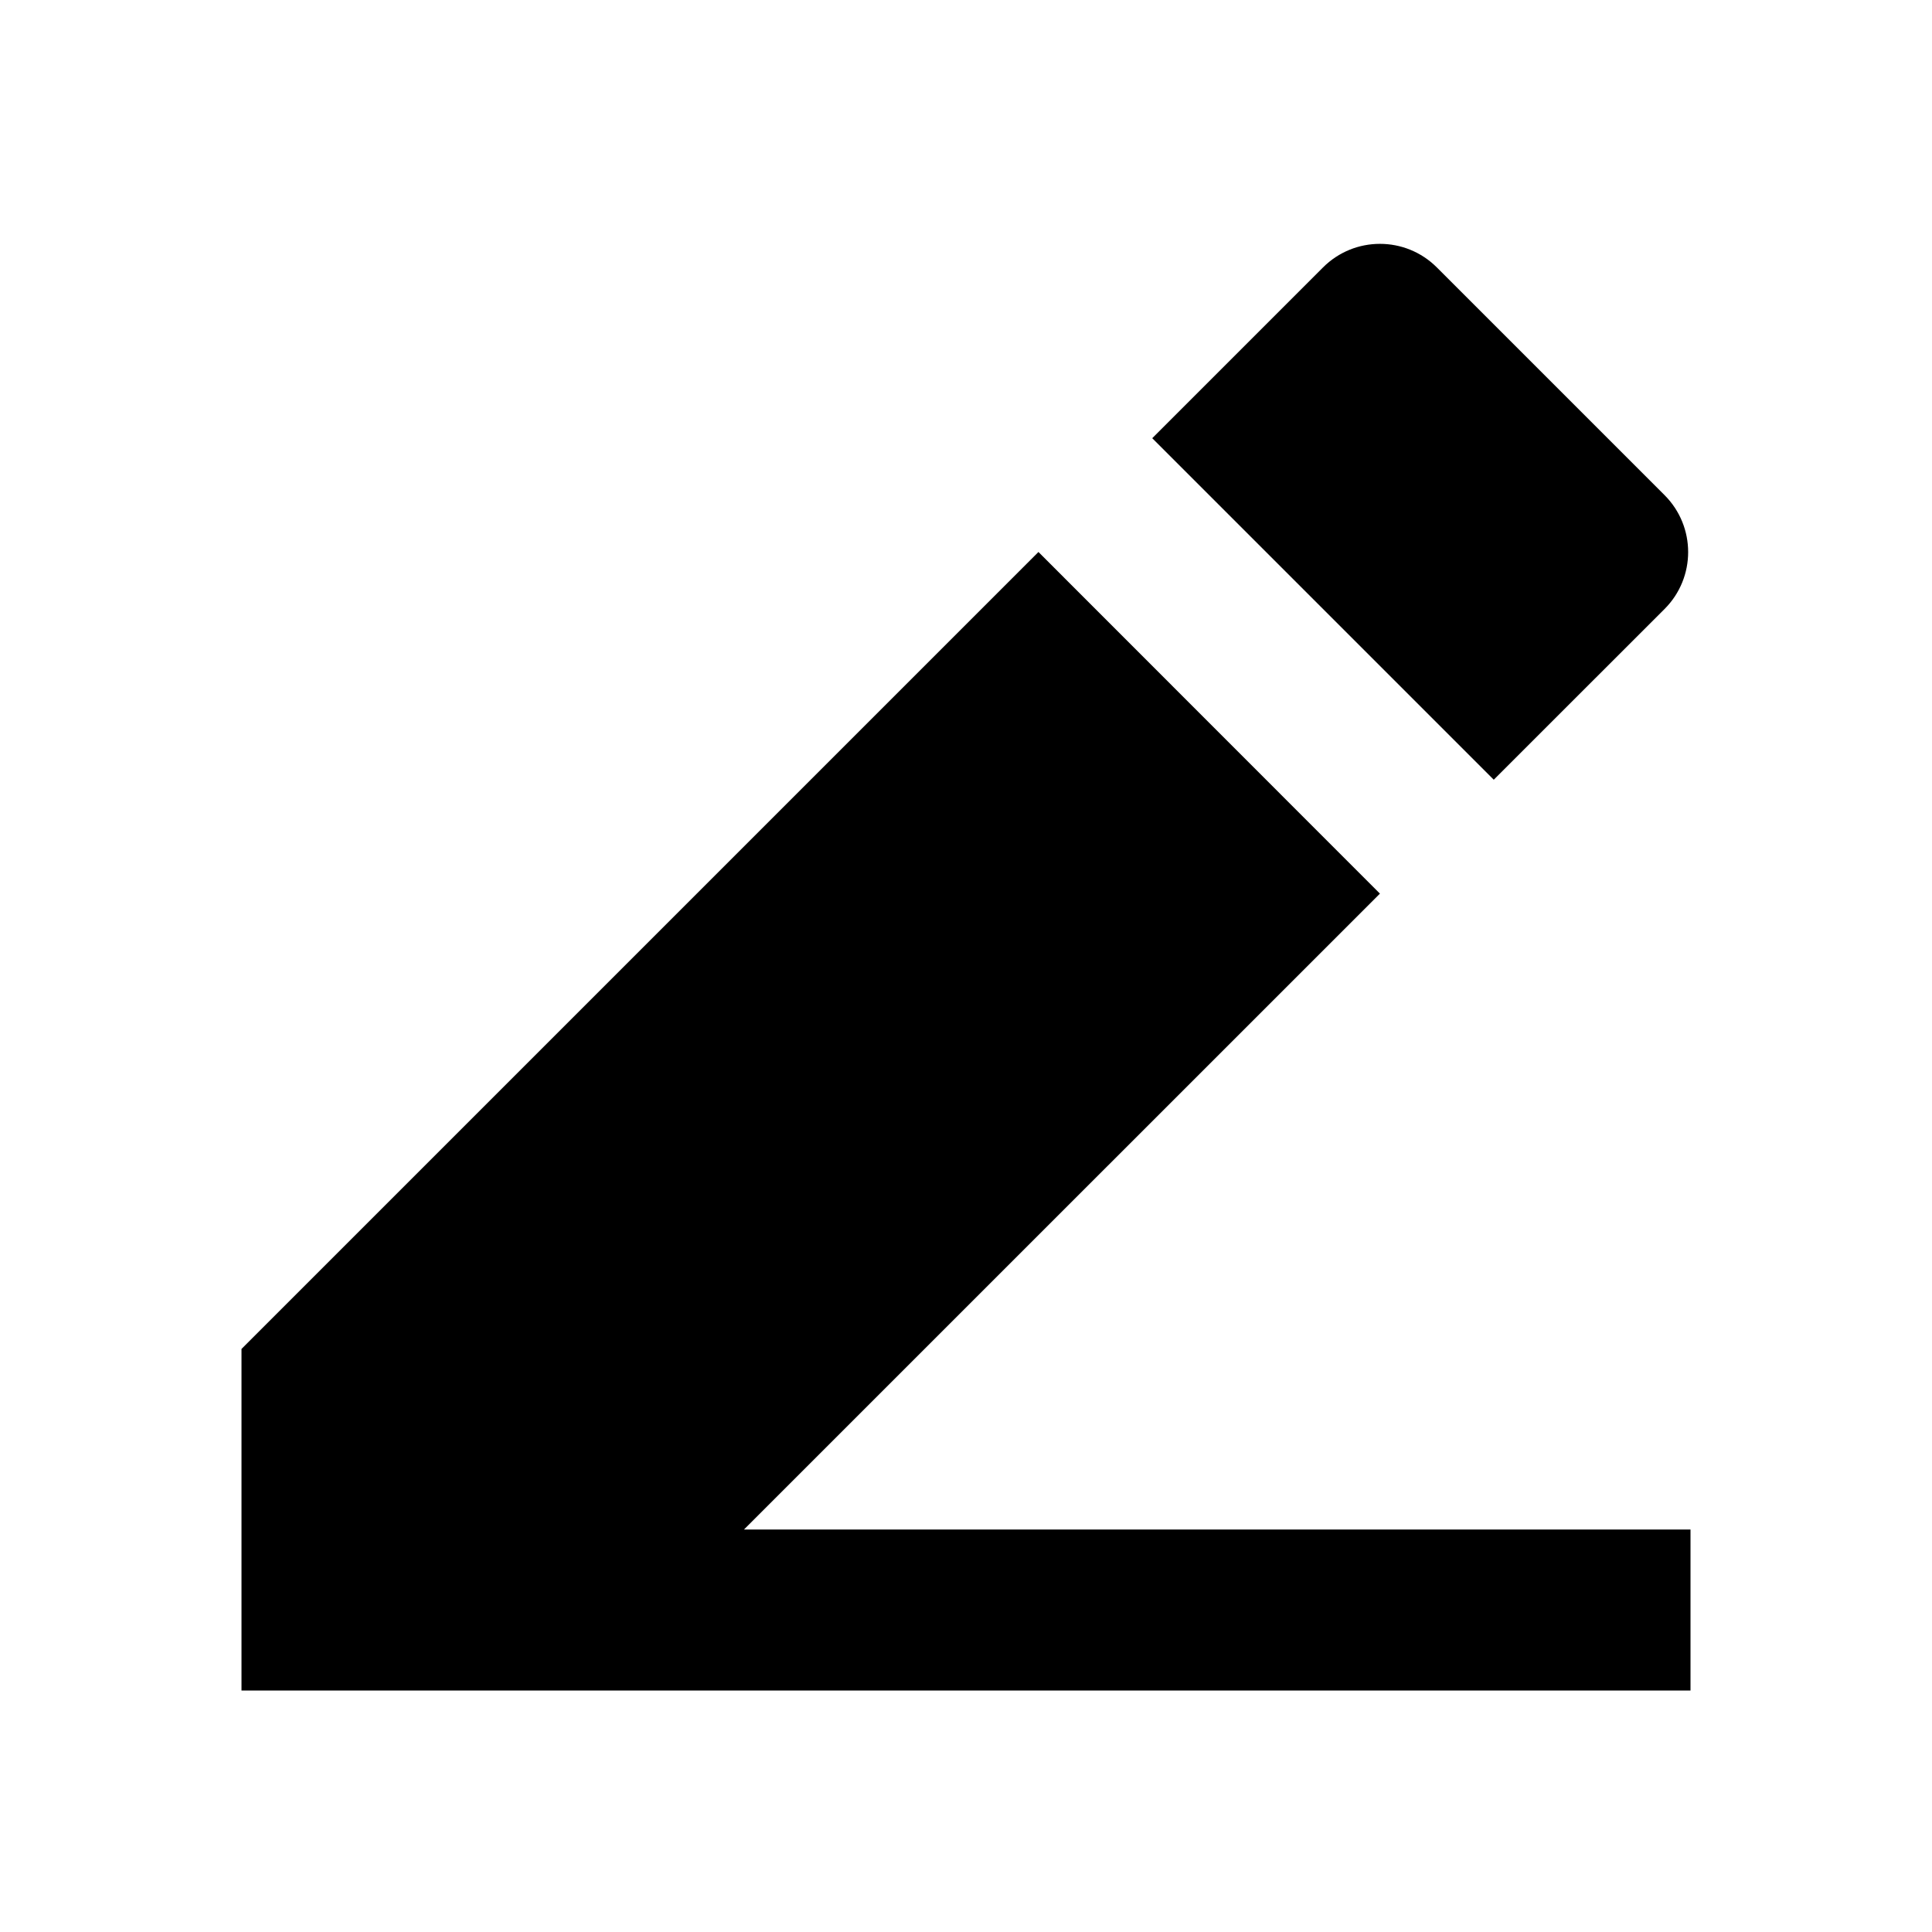
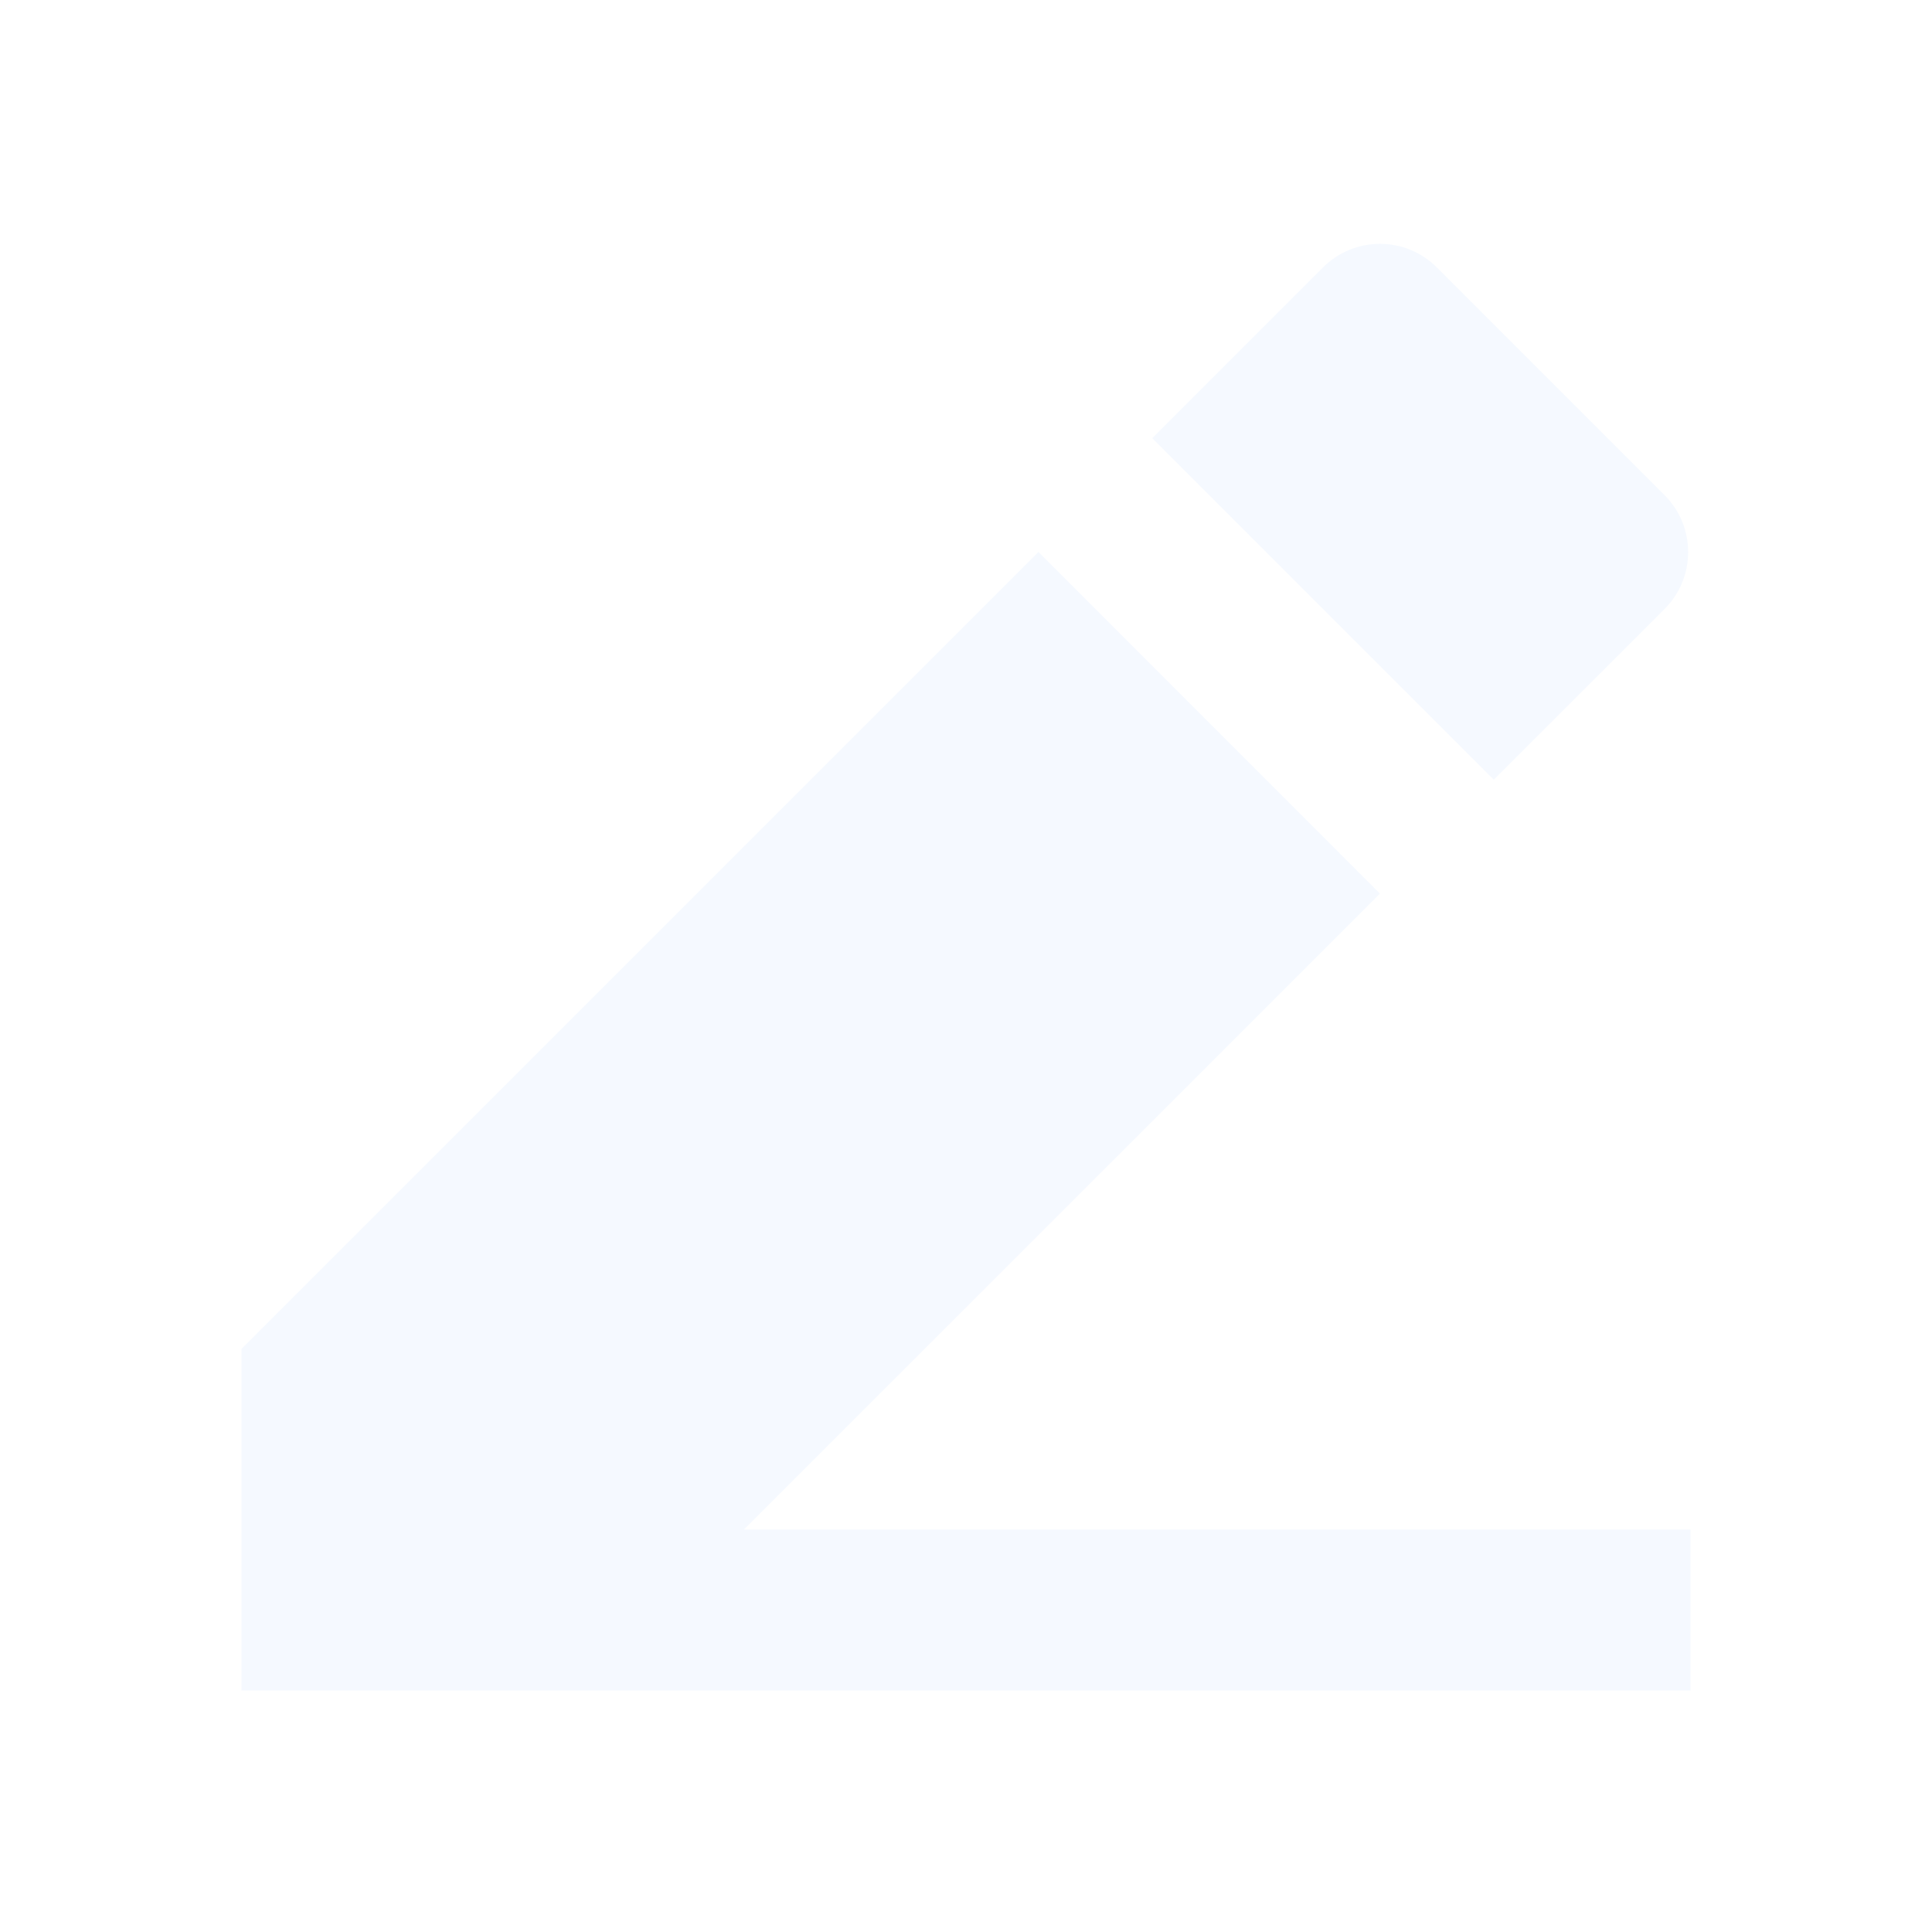
<svg xmlns="http://www.w3.org/2000/svg" viewBox="0 0 24 24" width="24" height="24">
  <path fill="none" d="M0 0h24v24H0z" />
-   <path d="M9.243 19H21v2H3v-4.243l9.9-9.9 4.242 4.244L9.242 19zm5.07-13.556l2.122-2.122a1 1 0 0 1 1.414 0l2.829 2.829a1 1 0 0 1 0 1.414l-2.122 2.121-4.242-4.242z" />
+   <path d="M9.243 19H21v2H3v-4.243l9.9-9.9 4.242 4.244L9.242 19zm5.07-13.556l2.122-2.122a1 1 0 0 1 1.414 0l2.829 2.829a1 1 0 0 1 0 1.414l-2.122 2.121-4.242-4.242z" fill="rgba(245,249,255,1)" />
</svg>
